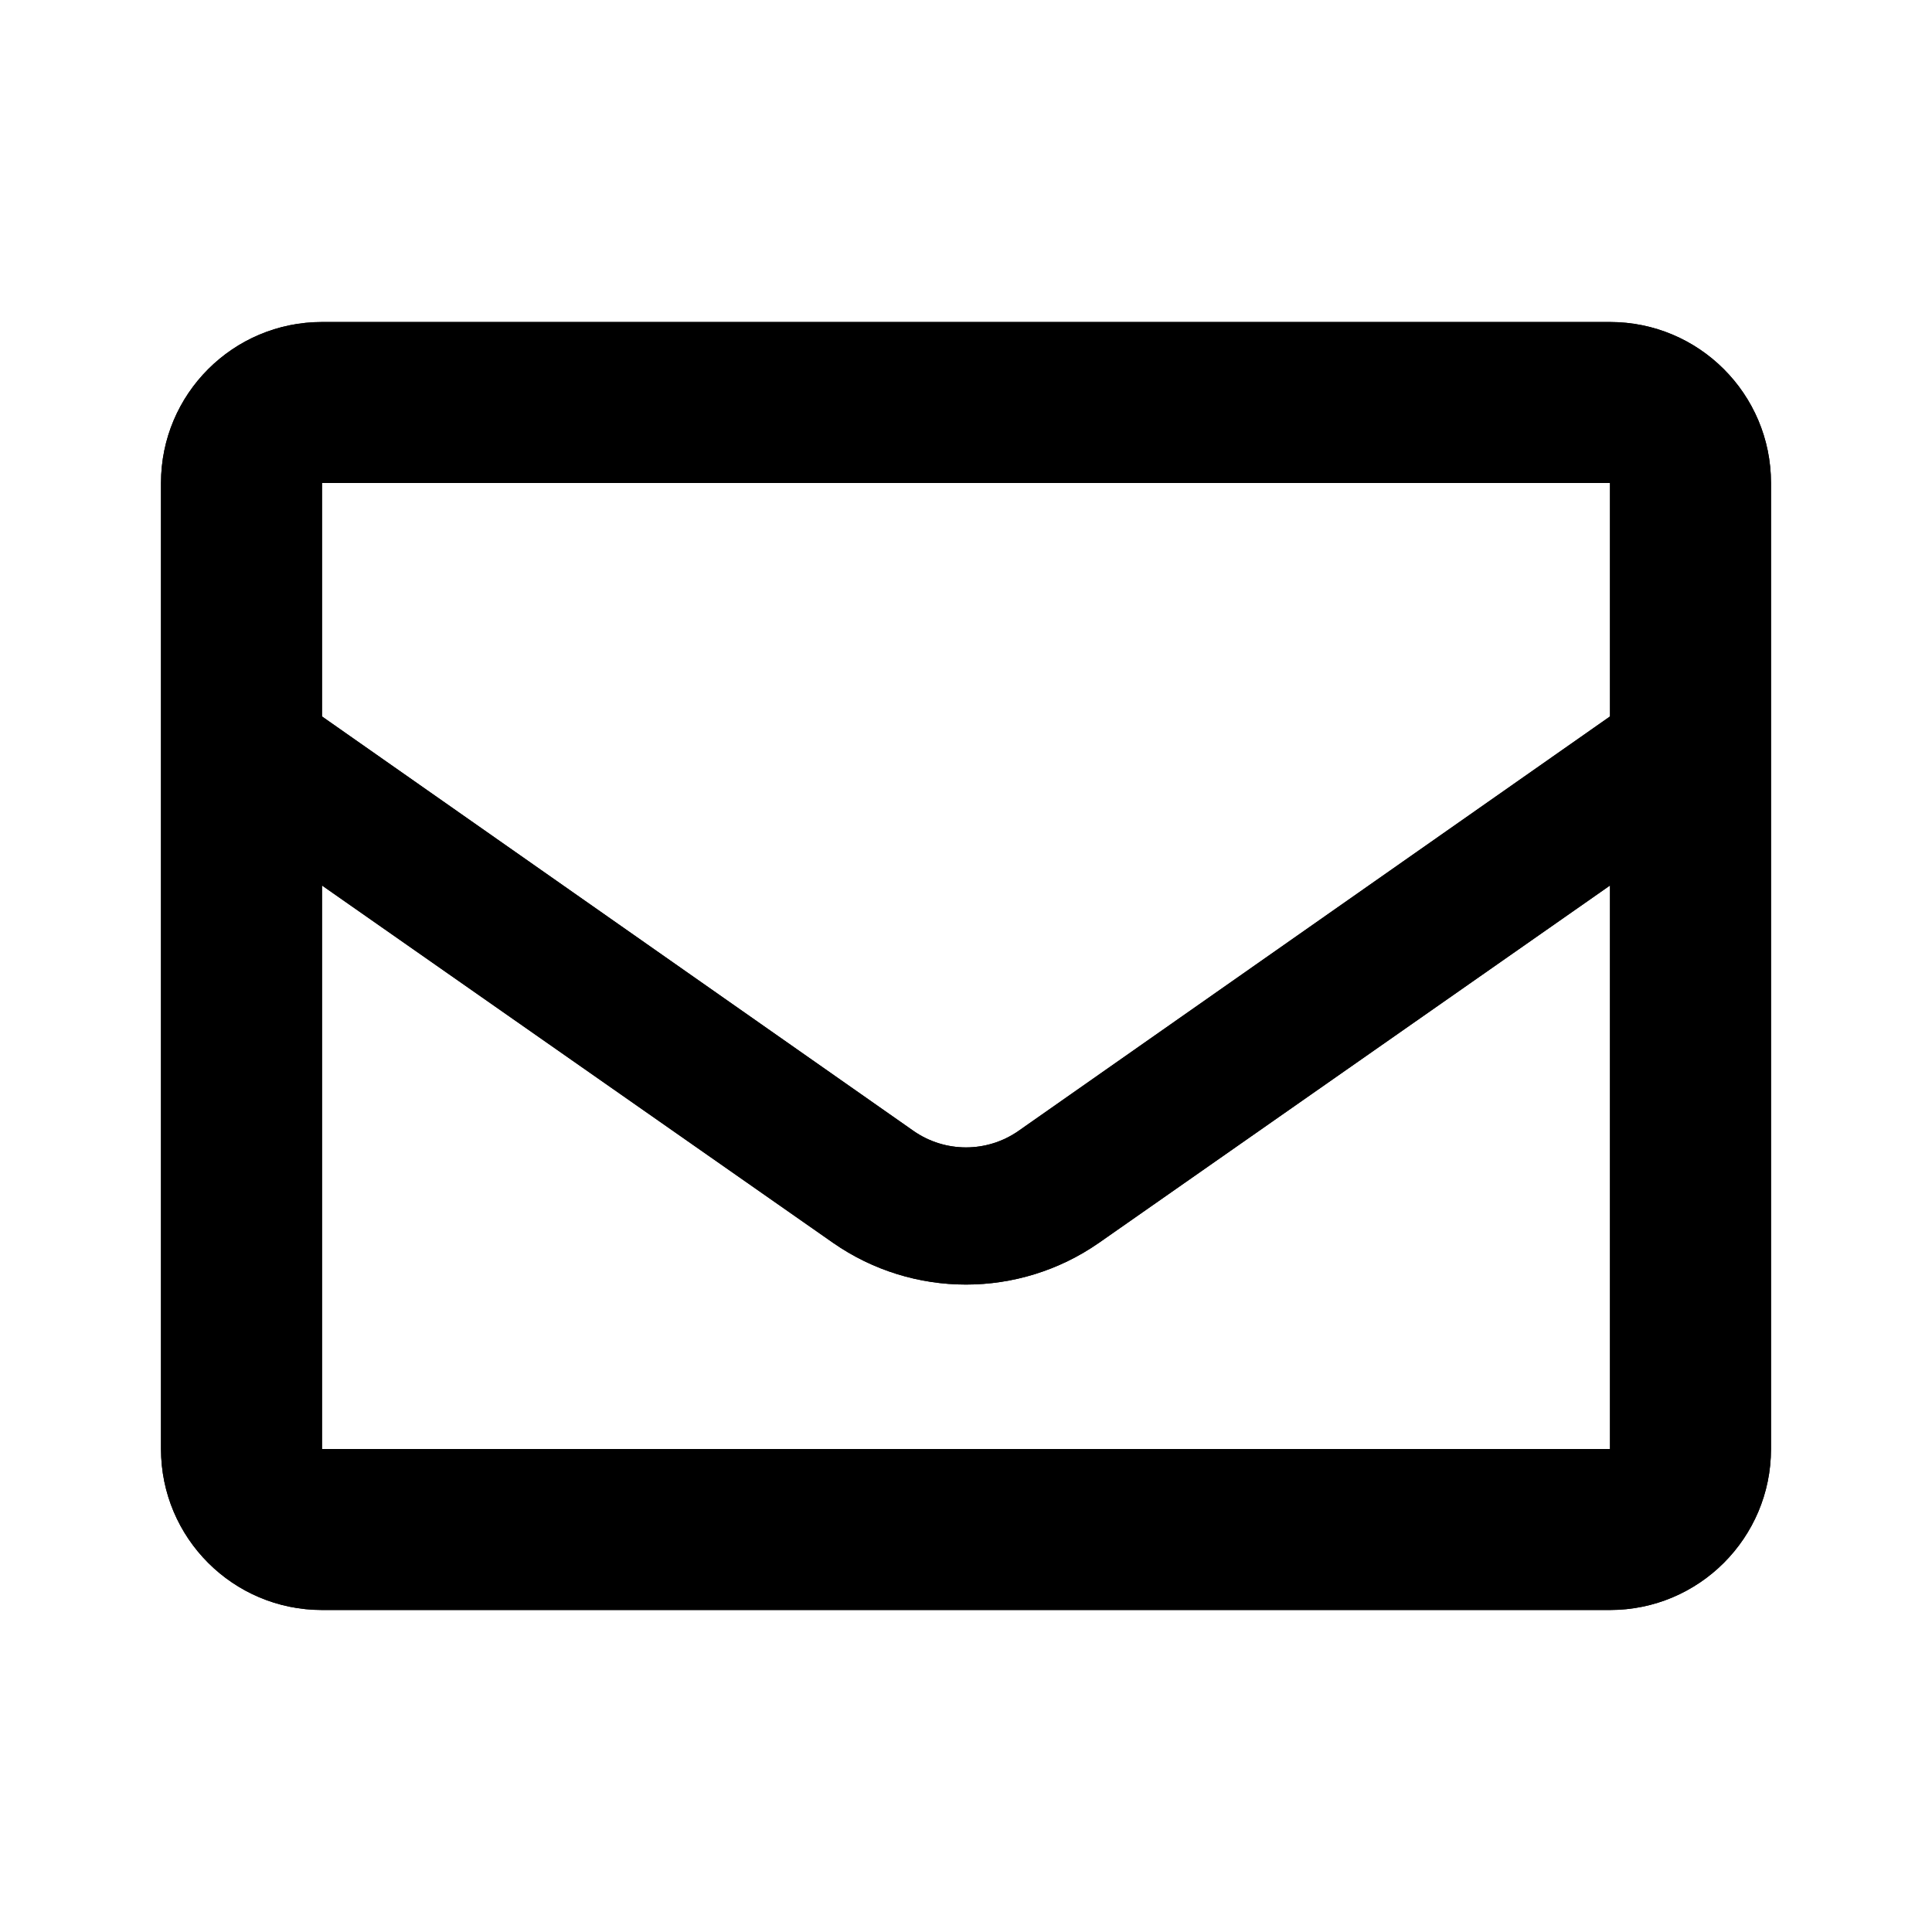
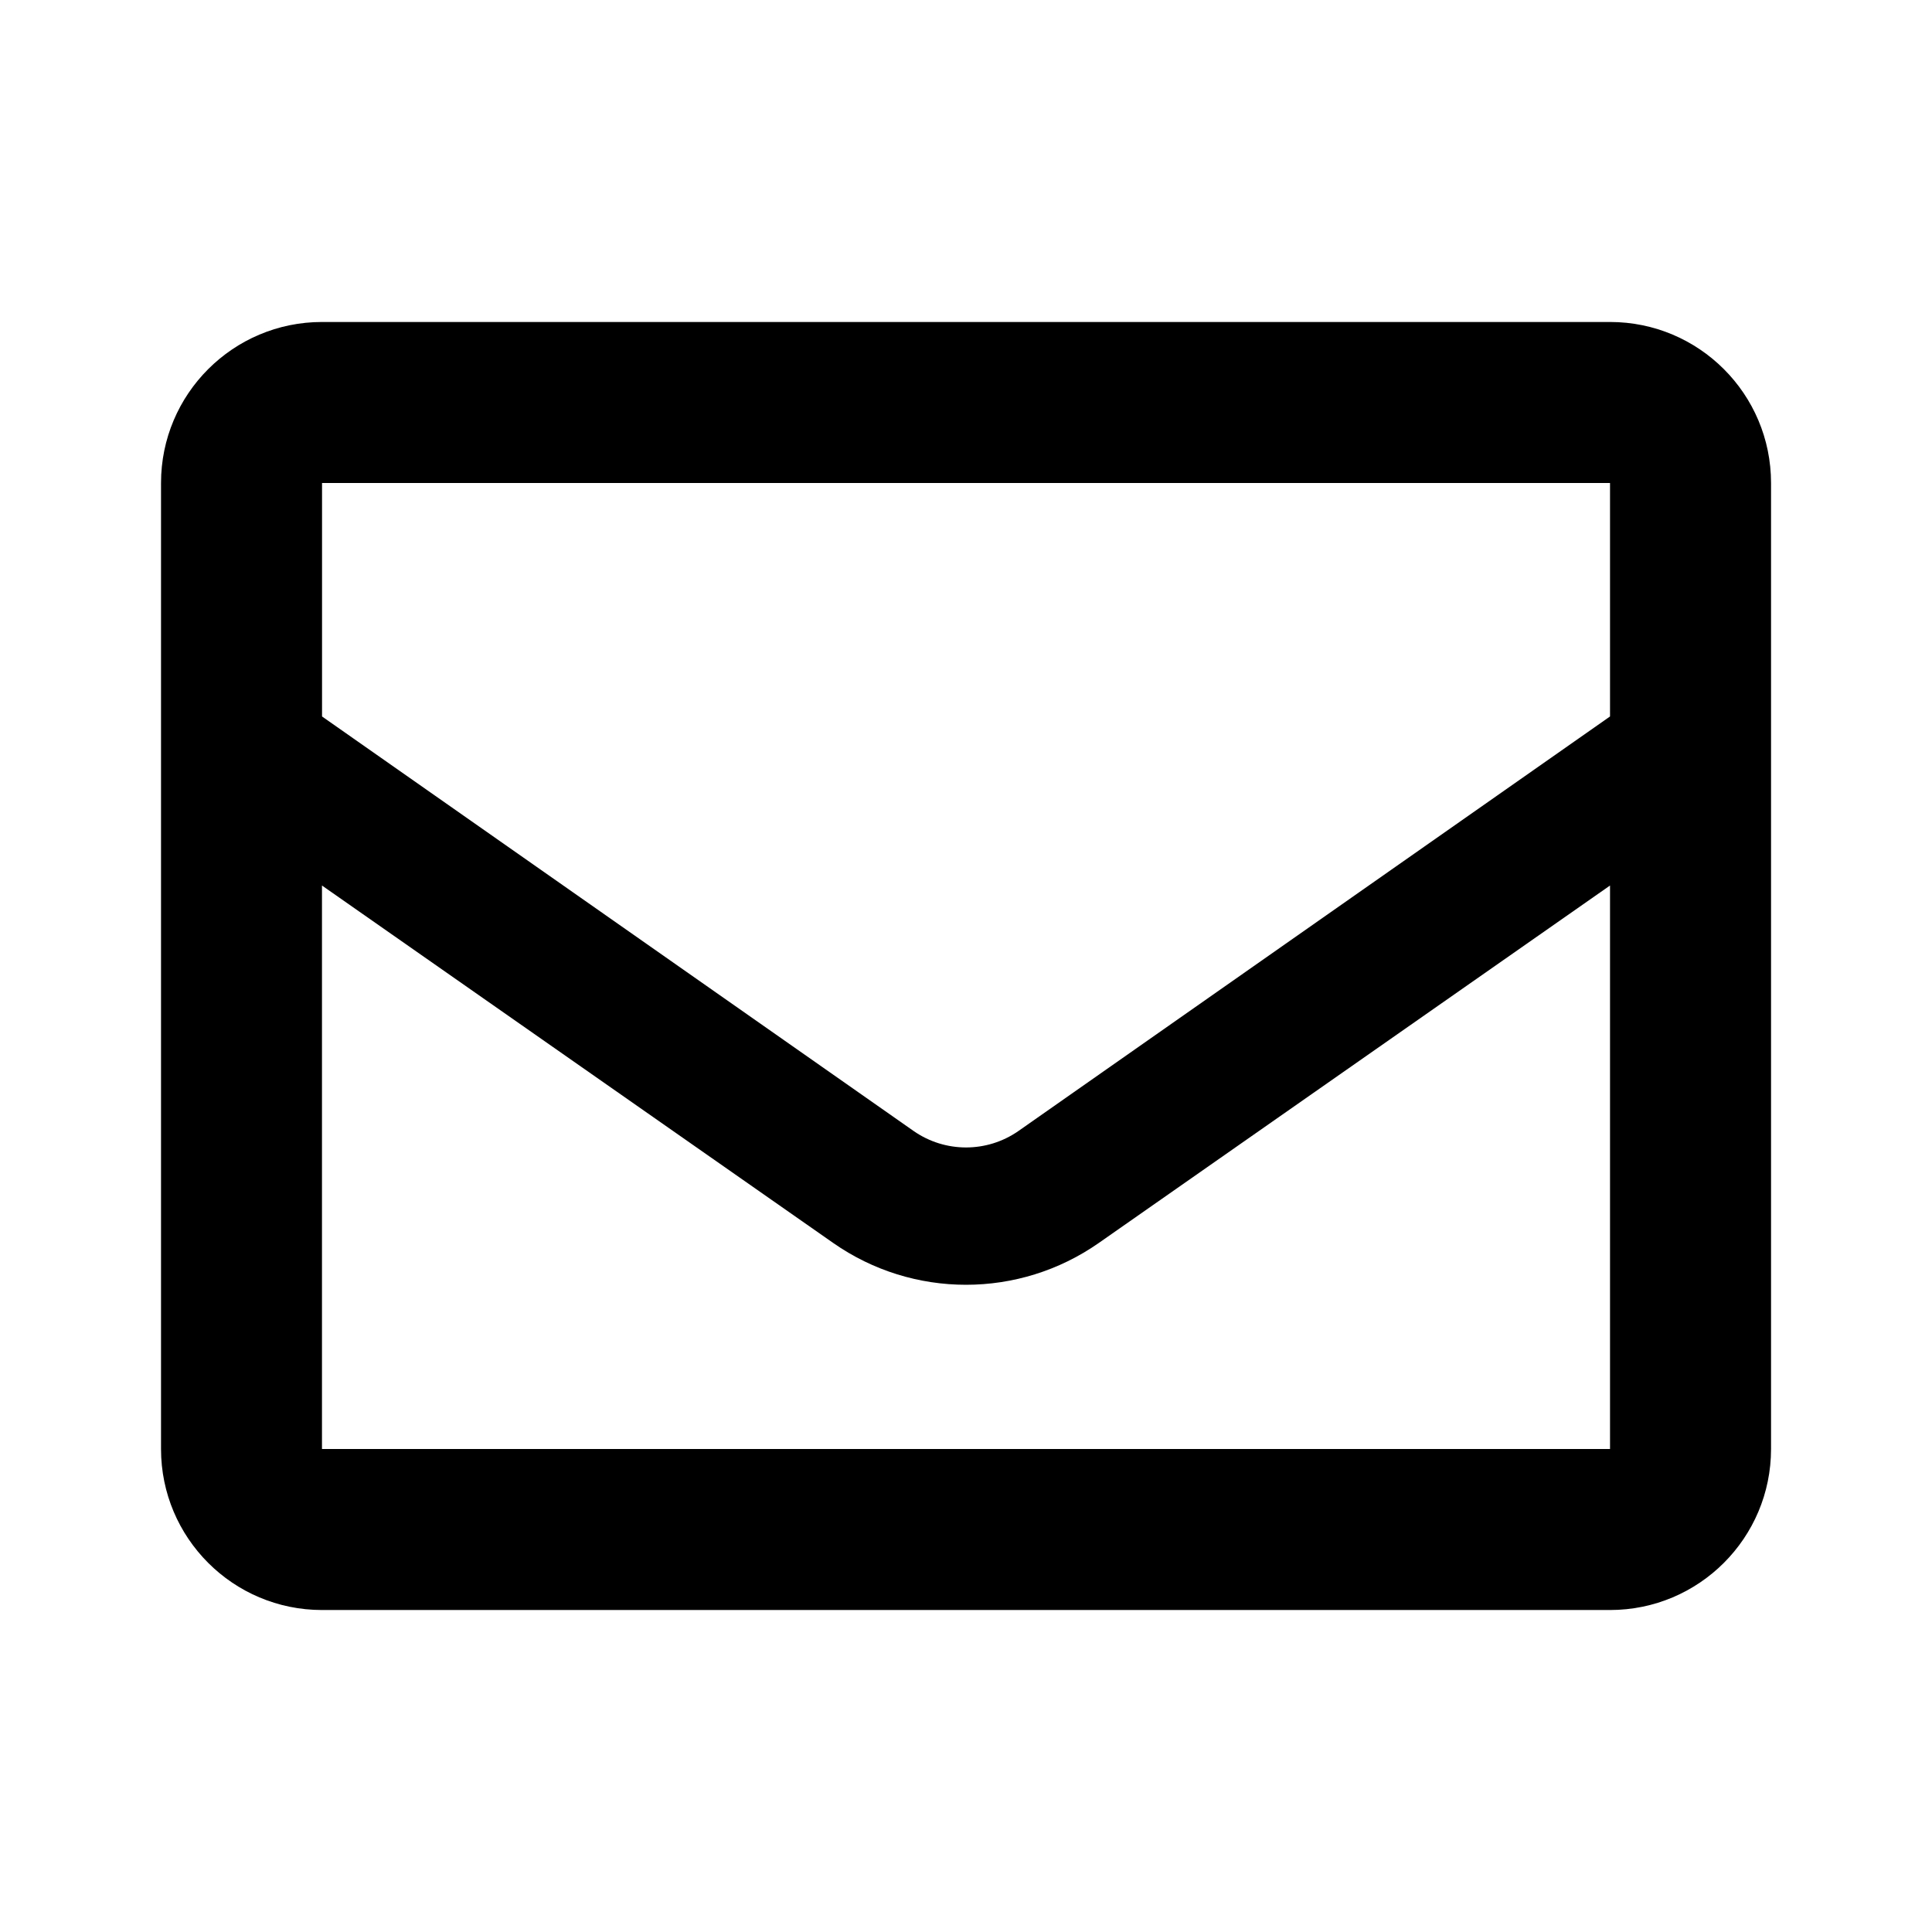
- <svg xmlns="http://www.w3.org/2000/svg" id="图层_1" data-name="图层 1" viewBox="0 0 24 24">
-   <defs>
-     <style>.cls-1{clip-path:url(#clip-path);}</style>
-     <clipPath id="clip-path">
-       <path d="M4,18V11l6.35,4.44a2.89,2.89,0,0,0,3.3,0L20,11v7ZM20,6V8.9l-7.35,5.15a1.14,1.14,0,0,1-1.3,0L4,8.9V6Zm0-2H4A2,2,0,0,0,2,6V18a2,2,0,0,0,2,2H20a2,2,0,0,0,2-2V6A2,2,0,0,0,20,4Z" />
-     </clipPath>
-   </defs>
-   <path d="M4,18V11l6.35,4.44a2.89,2.89,0,0,0,3.3,0L20,11v7ZM20,6V8.9l-7.35,5.15a1.14,1.14,0,0,1-1.3,0L4,8.9V6Zm0-2H4A2,2,0,0,0,2,6V18a2,2,0,0,0,2,2H20a2,2,0,0,0,2-2V6A2,2,0,0,0,20,4Z" />
-   <g class="cls-1">
-     <rect x="1" y="3" width="22" height="18" />
-   </g>
+ <svg xmlns="http://www.w3.org/2000/svg" version="1.1" width="32" height="32" viewBox="0 0 32 32">
+   <path d="M26.667 5.333h-21.333c-1.473 0-2.667 1.194-2.667 2.667v16c0 1.473 1.194 2.667 2.667 2.667h21.333c1.473 0 2.667-1.194 2.667-2.667v-16c0-1.473-1.194-2.667-2.667-2.667zM26.667 8v3.867l-9.8 6.867c-0.521 0.362-1.212 0.362-1.733 0l-9.8-6.867v-3.867h21.333zM5.333 24v-9.333l8.467 5.92c1.321 0.924 3.079 0.924 4.4 0l8.467-5.92v9.333h-21.333z" />
</svg>
